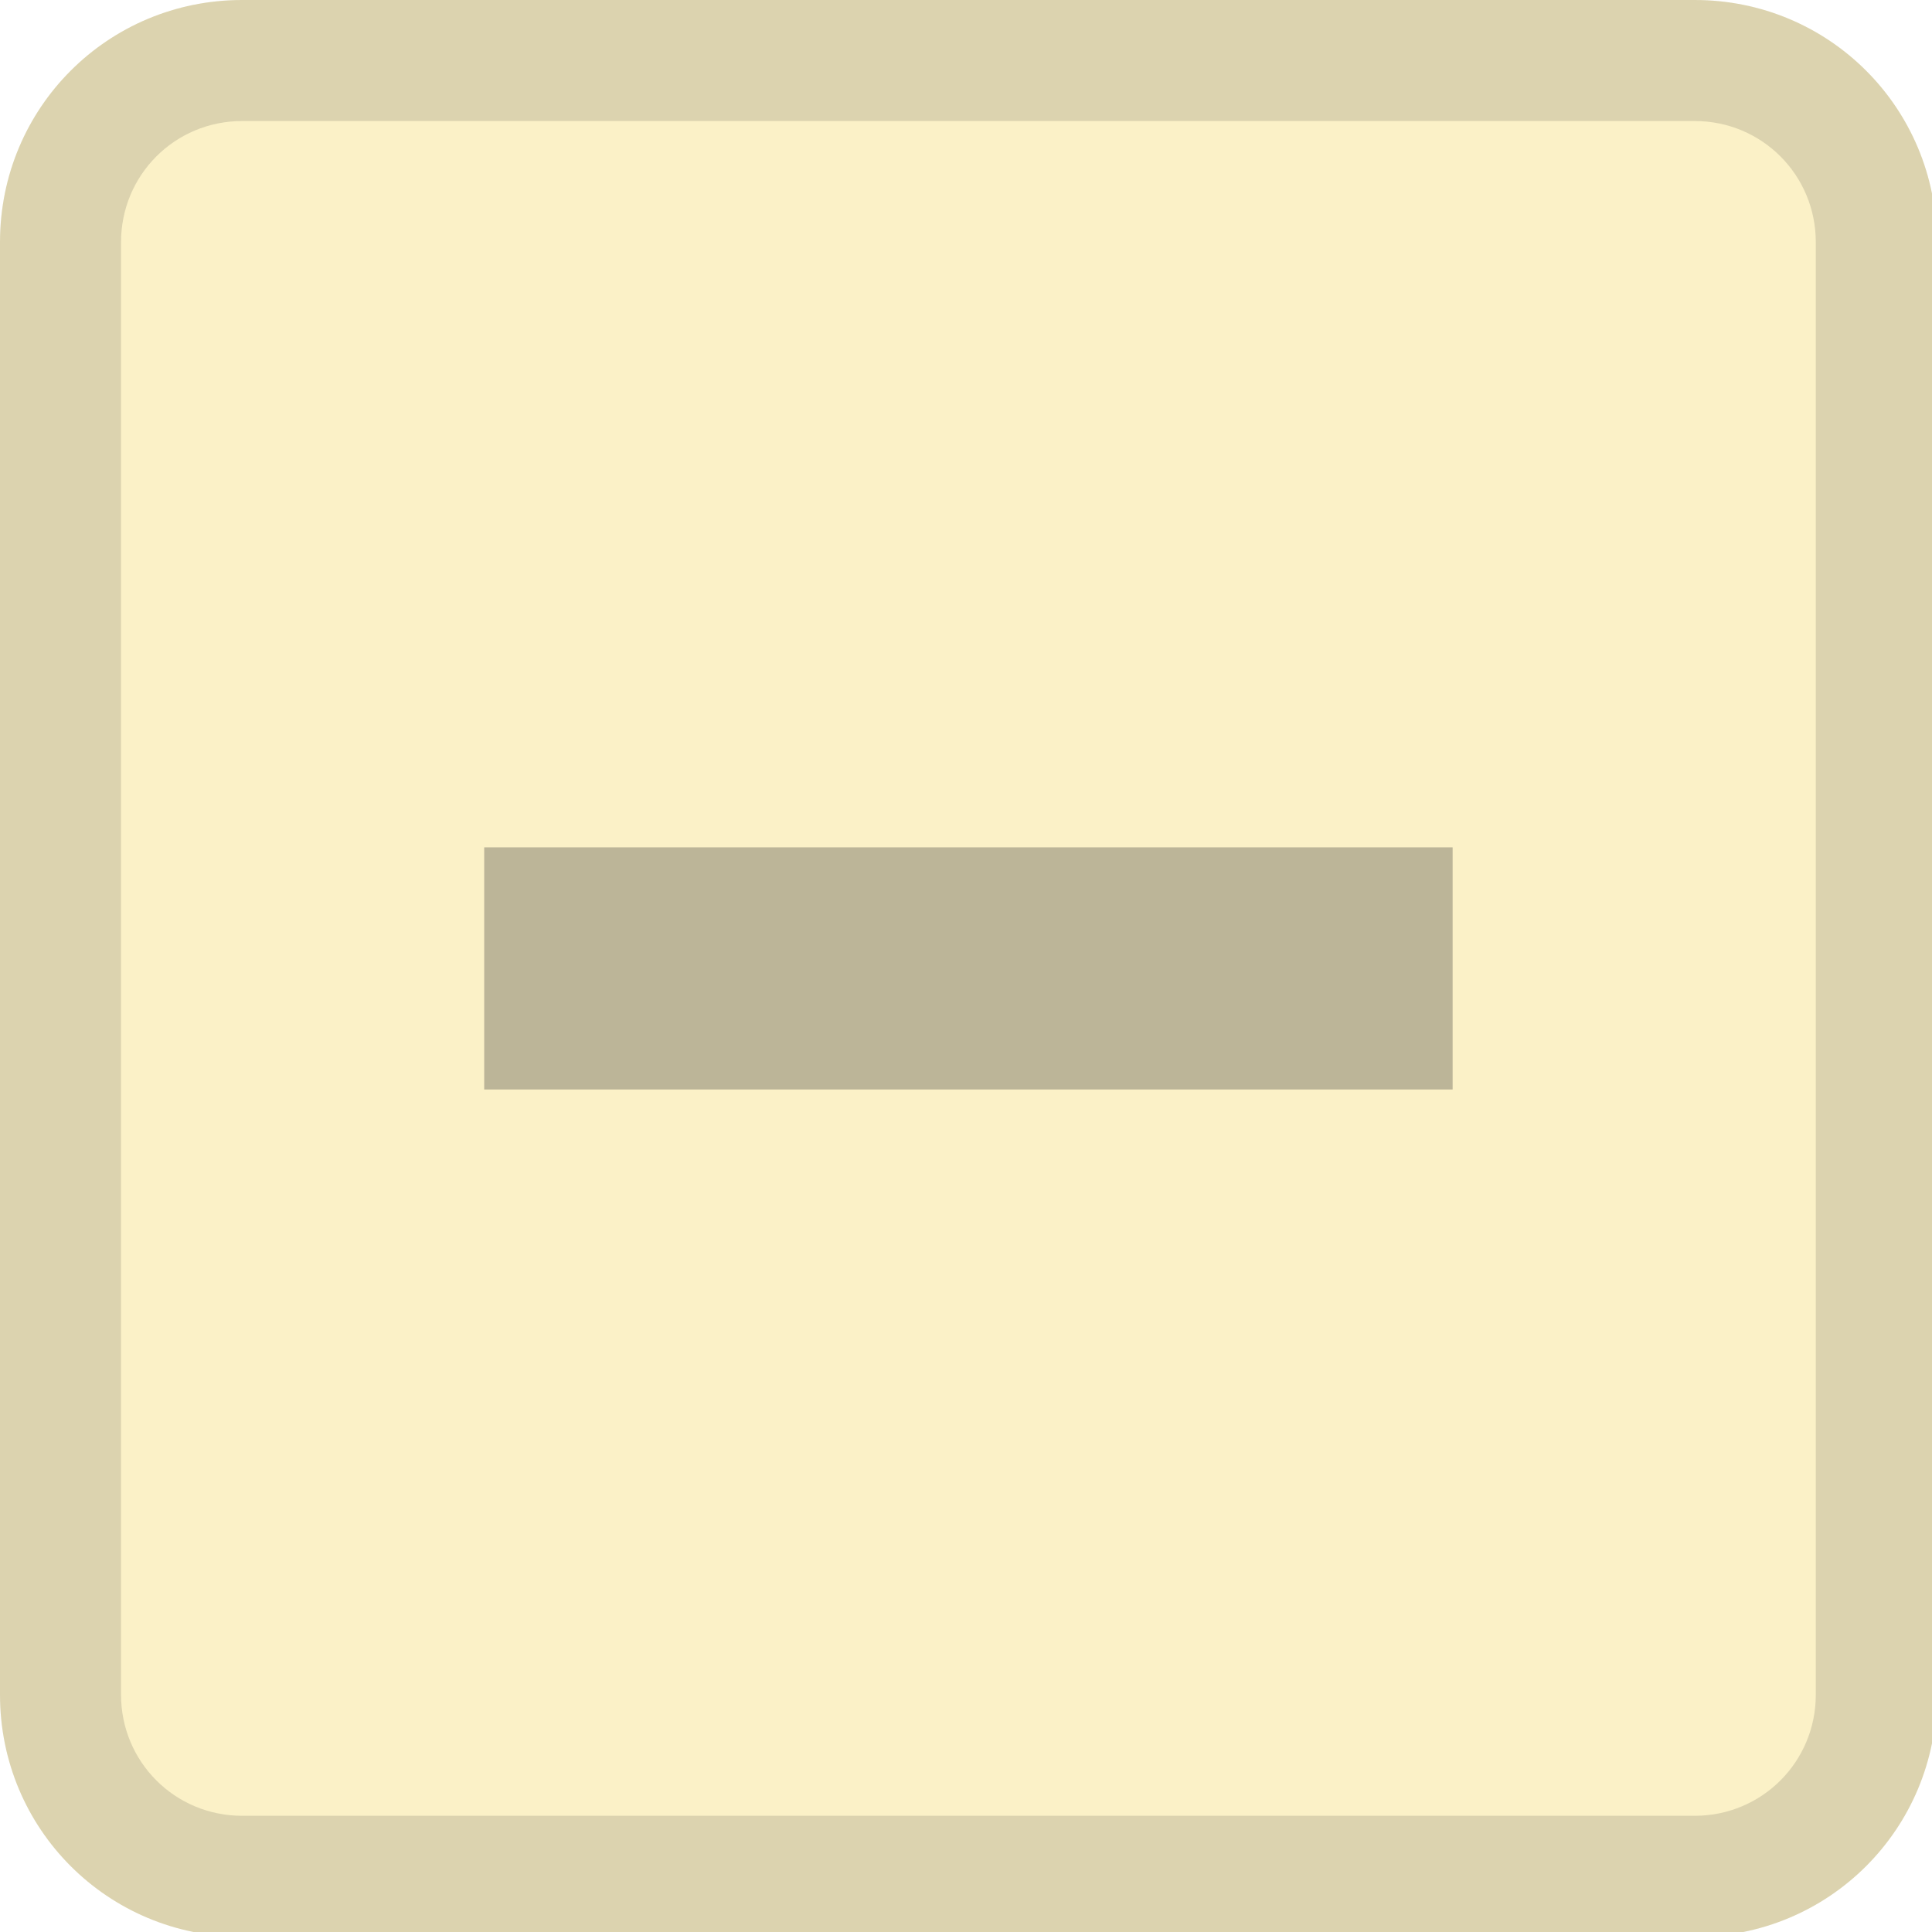
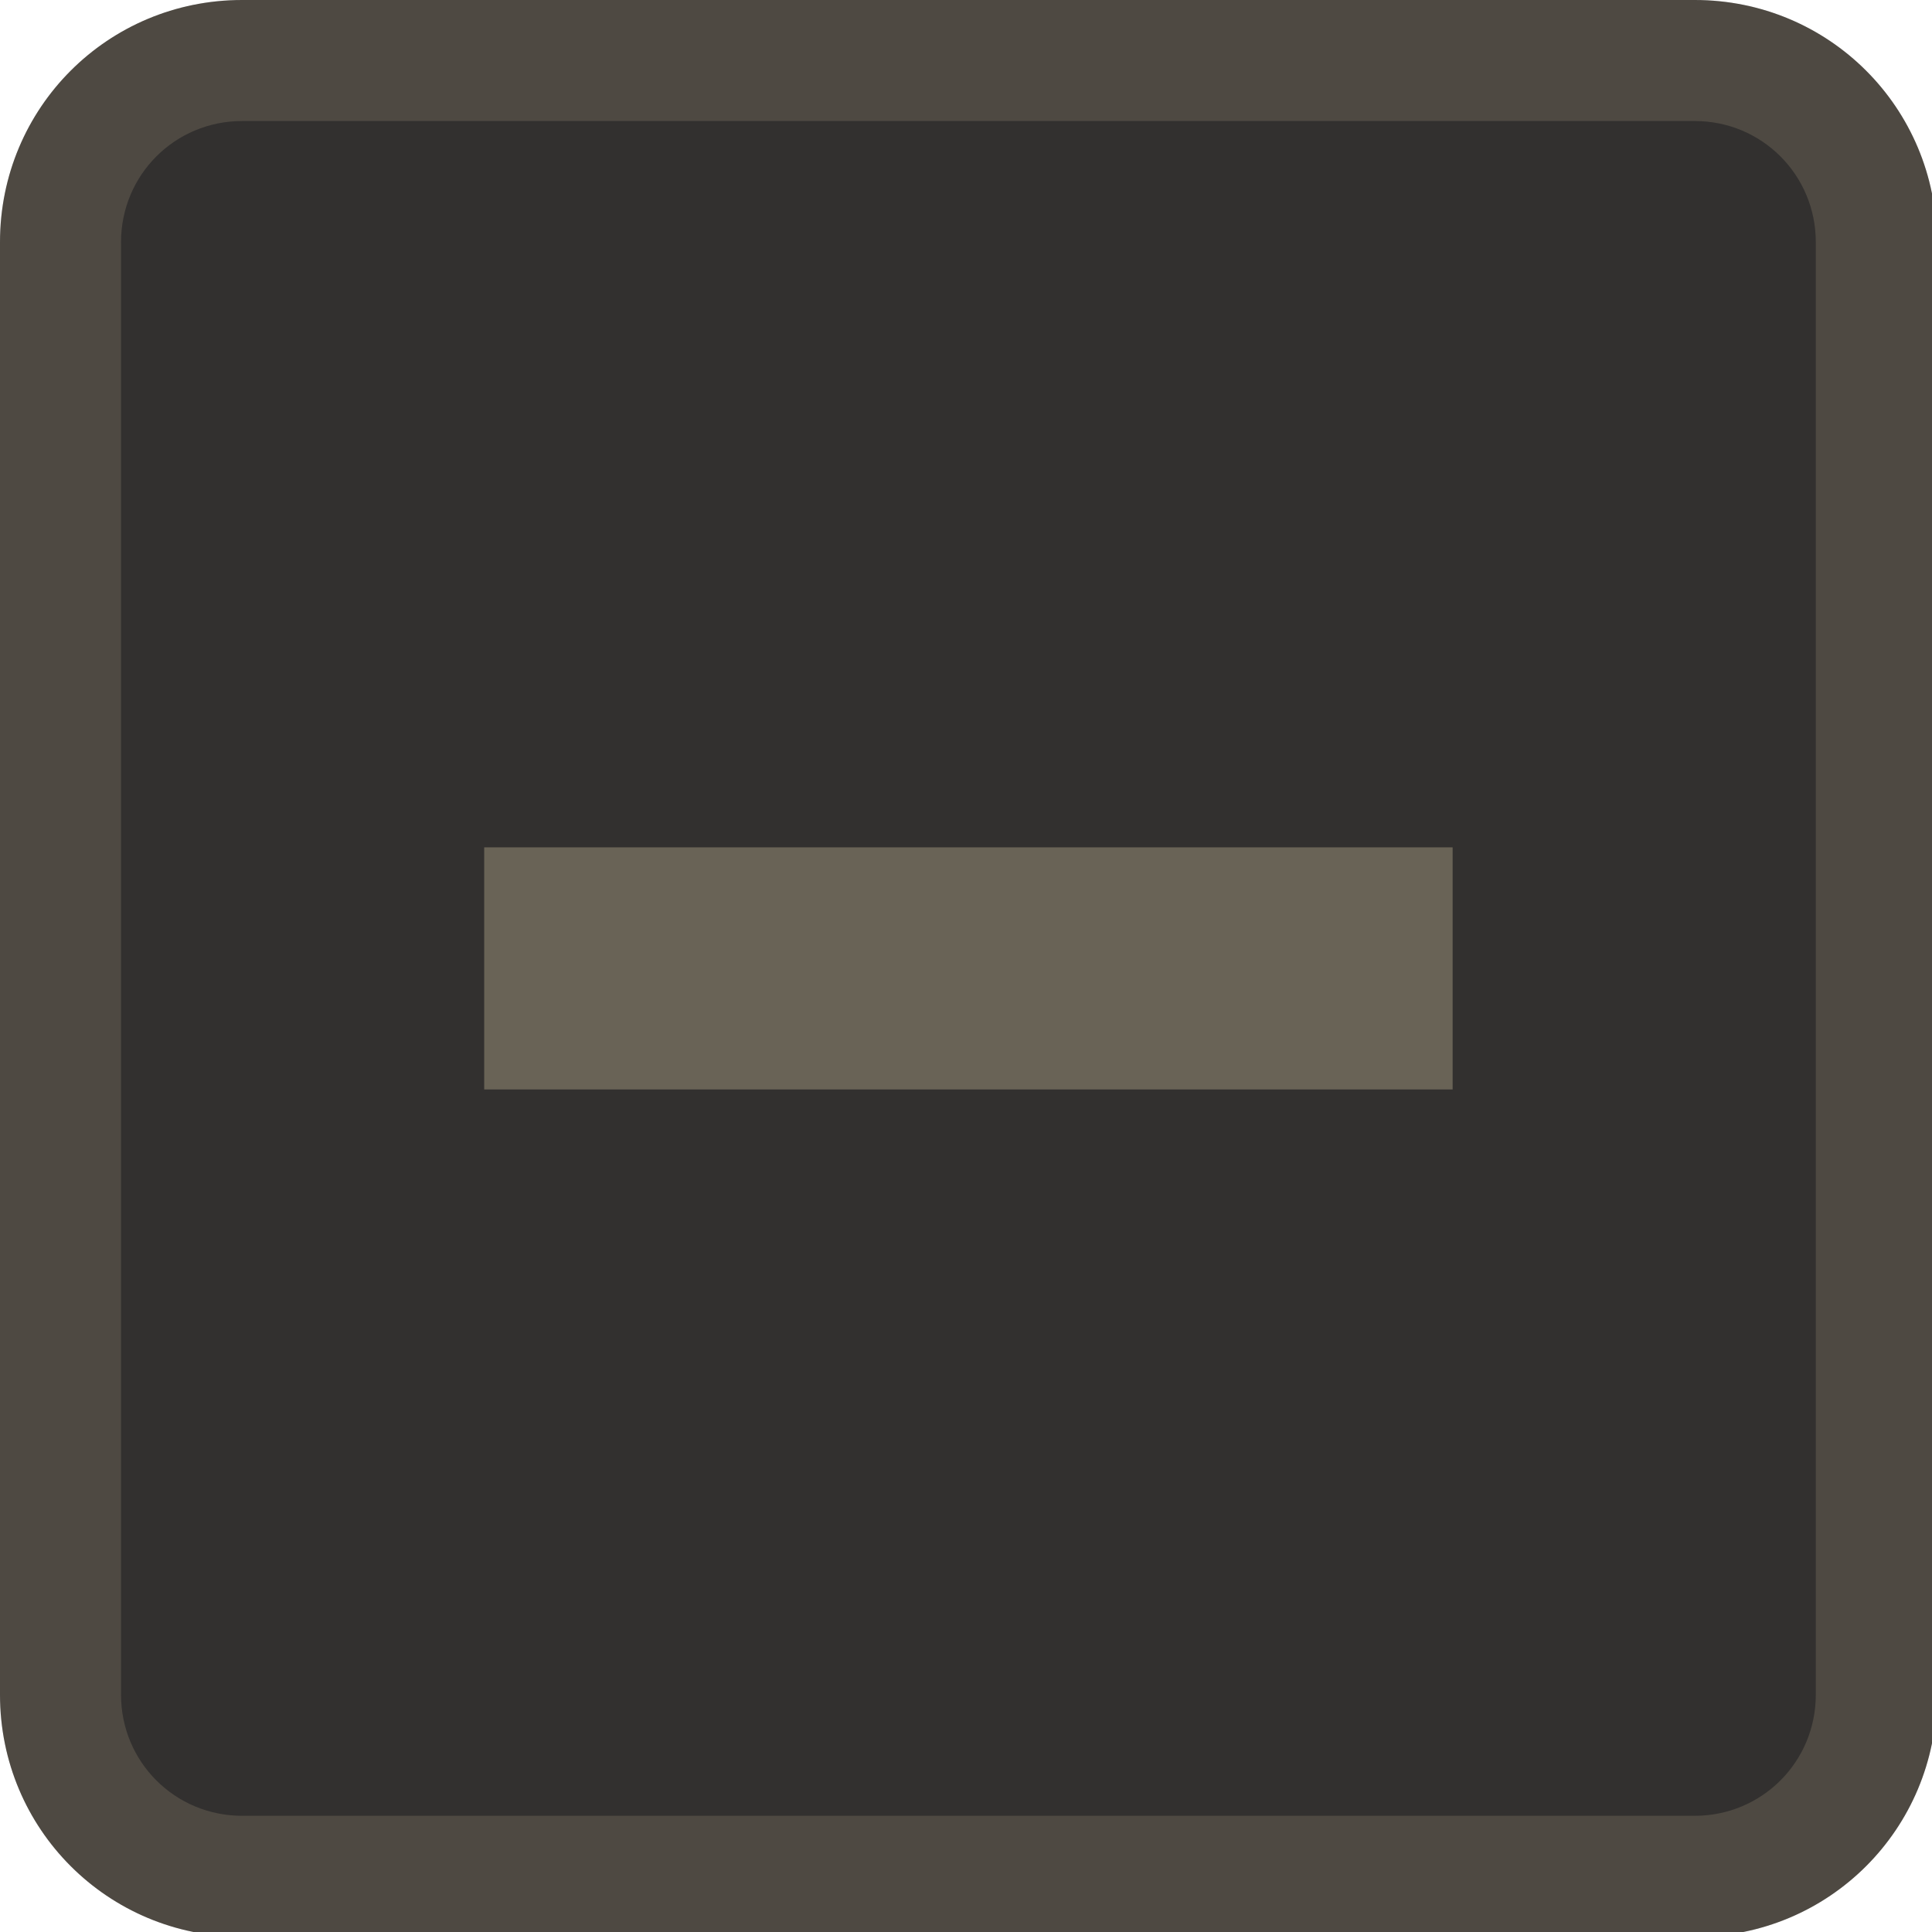
<svg xmlns="http://www.w3.org/2000/svg" width="133pt" height="133pt" viewBox="0 0 133 133" version="1.1">
  <g id="surface1">
-     <path style=" stroke:none;fill-rule:nonzero;fill:#fbf1c7;fill-opacity:1;" d="M 14.453 7.293 L 119.402 7.293 C 124.25 7.293 128.156 11.102 128.156 15.852 L 128.156 118.555 C 128.156 123.273 124.25 127.117 119.402 127.117 L 14.453 127.117 C 9.602 127.117 5.695 123.273 5.695 118.555 L 5.695 15.852 C 5.695 11.102 9.602 7.293 14.453 7.293 Z M 14.453 7.293 " />
-     <path style=" stroke:none;fill-rule:nonzero;fill:#fbf1c7;fill-opacity:1;" d="M 16.668 0 C 7.422 0 0 7.422 0 16.668 L 0 116.668 C 0 125.91 7.422 133.332 16.668 133.332 L 116.668 133.332 C 125.91 133.332 133.332 125.91 133.332 116.668 L 133.332 16.668 C 133.332 7.422 125.91 0 116.668 0 Z M 16.668 8.332 L 116.668 8.332 C 121.289 8.332 125 12.043 125 16.668 L 125 116.668 C 125 121.289 121.289 125 116.668 125 L 16.668 125 C 12.043 125 8.332 121.289 8.332 116.668 L 8.332 16.668 C 8.332 12.043 12.043 8.332 16.668 8.332 Z M 16.668 8.332 " />
-     <path style=" stroke:none;fill-rule:nonzero;fill:#282828;fill-opacity:0.15;" d="M 16.668 0 C 7.422 0 0 7.422 0 16.668 L 0 116.668 C 0 125.91 7.422 133.332 16.668 133.332 L 116.668 133.332 C 125.91 133.332 133.332 125.91 133.332 116.668 L 133.332 16.668 C 133.332 7.422 125.91 0 116.668 0 Z M 16.668 8.332 L 116.668 8.332 C 121.289 8.332 125 12.043 125 16.668 L 125 116.668 C 125 121.289 121.289 125 116.668 125 L 16.668 125 C 12.043 125 8.332 121.289 8.332 116.668 L 8.332 16.668 C 8.332 12.043 12.043 8.332 16.668 8.332 Z M 16.668 8.332 " />
-     <path style=" stroke:none;fill-rule:nonzero;fill:#282828;fill-opacity:0.3;" d="M 33.332 58.332 L 100 58.332 L 100 75 L 33.332 75 Z M 33.332 58.332 " />
+     <path style=" stroke:none;fill-rule:nonzero;fill:#32302f;fill-opacity:1;" d="M 14.453 7.293 L 119.402 7.293 C 124.25 7.293 128.156 11.102 128.156 15.852 L 128.156 118.555 C 128.156 123.273 124.25 127.117 119.402 127.117 L 14.453 127.117 C 9.602 127.117 5.695 123.273 5.695 118.555 L 5.695 15.852 C 5.695 11.102 9.602 7.293 14.453 7.293 Z M 14.453 7.293 " />
+     <path style=" stroke:none;fill-rule:nonzero;fill:#32302f;fill-opacity:1;" d="M 16.668 0 C 7.422 0 0 7.422 0 16.668 L 0 116.668 C 0 125.91 7.422 133.332 16.668 133.332 L 116.668 133.332 C 125.91 133.332 133.332 125.91 133.332 116.668 L 133.332 16.668 C 133.332 7.422 125.91 0 116.668 0 Z M 16.668 8.332 L 116.668 8.332 C 121.289 8.332 125 12.043 125 16.668 L 125 116.668 C 125 121.289 121.289 125 116.668 125 L 16.668 125 C 12.043 125 8.332 121.289 8.332 116.668 L 8.332 16.668 C 8.332 12.043 12.043 8.332 16.668 8.332 Z M 16.668 8.332 " />
+     <path style=" stroke:none;fill-rule:nonzero;fill:#ebdbb2;fill-opacity:0.15;" d="M 16.668 0 C 7.422 0 0 7.422 0 16.668 L 0 116.668 C 0 125.91 7.422 133.332 16.668 133.332 L 116.668 133.332 C 125.91 133.332 133.332 125.91 133.332 116.668 L 133.332 16.668 C 133.332 7.422 125.91 0 116.668 0 Z M 16.668 8.332 L 116.668 8.332 C 121.289 8.332 125 12.043 125 16.668 L 125 116.668 C 125 121.289 121.289 125 116.668 125 L 16.668 125 C 12.043 125 8.332 121.289 8.332 116.668 L 8.332 16.668 C 8.332 12.043 12.043 8.332 16.668 8.332 Z M 16.668 8.332 " />
+     <path style=" stroke:none;fill-rule:nonzero;fill:#ebdbb2;fill-opacity:0.3;" d="M 33.332 58.332 L 100 58.332 L 100 75 L 33.332 75 Z M 33.332 58.332 " />
  </g>
</svg>
